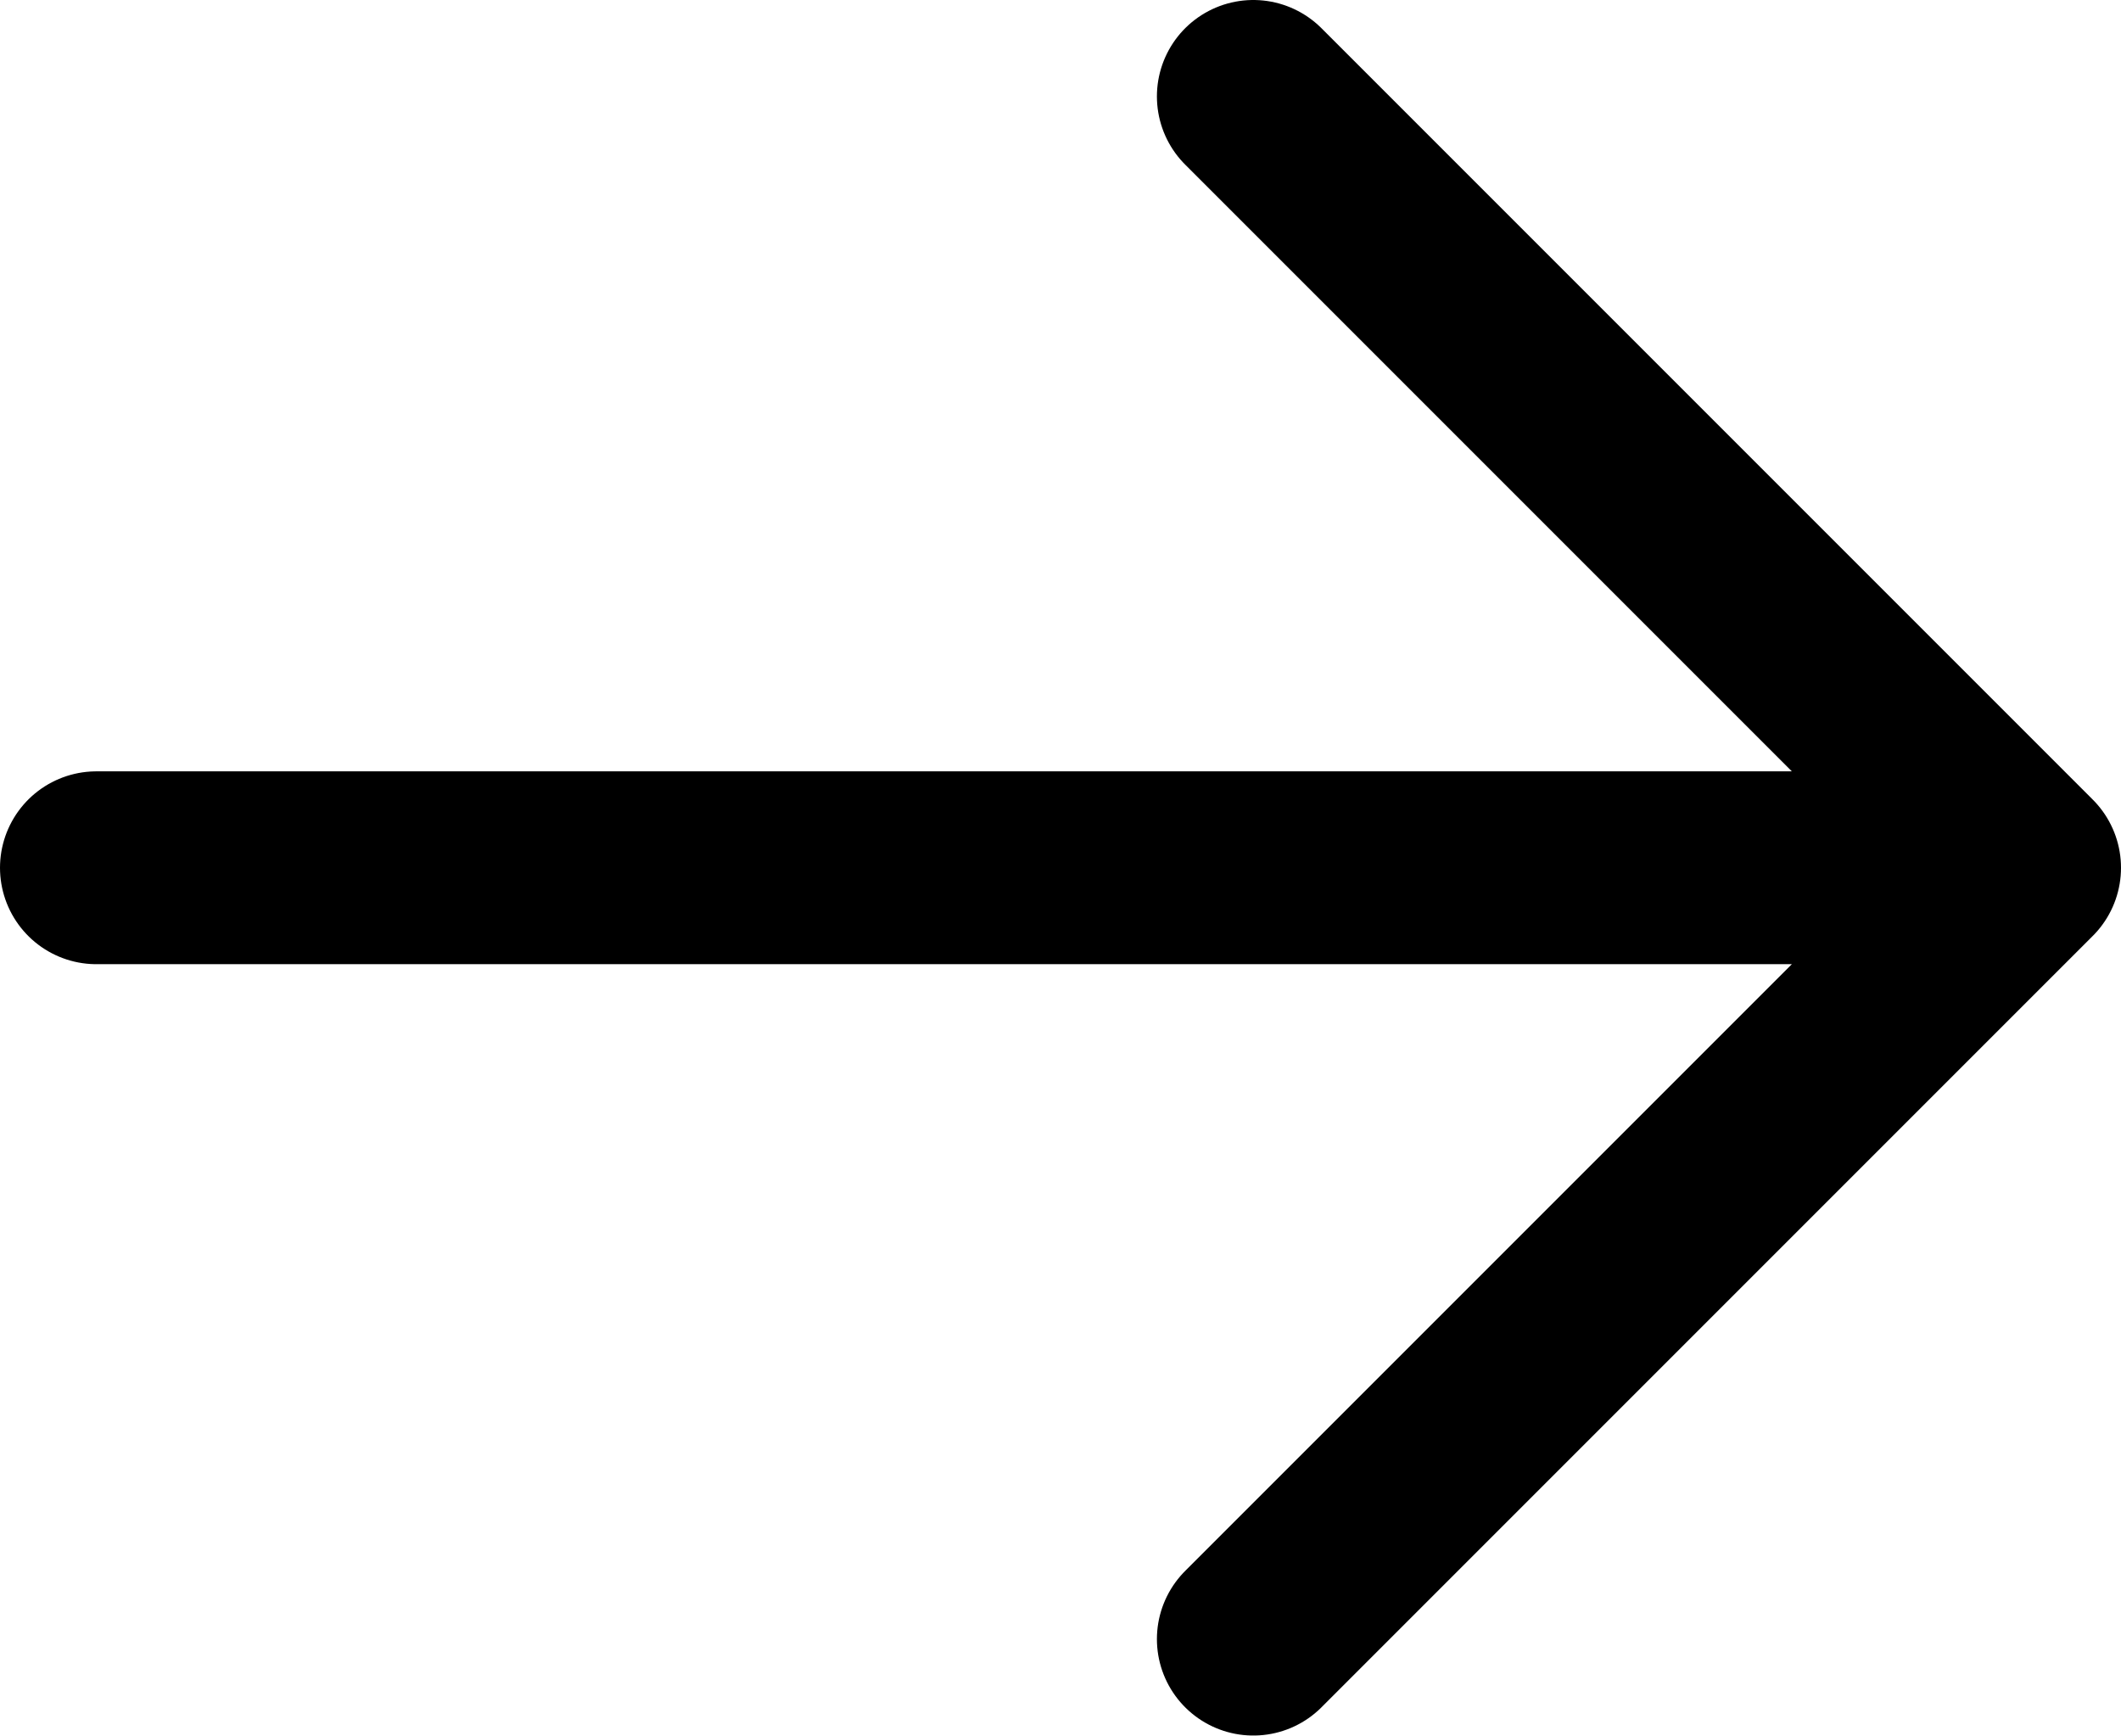
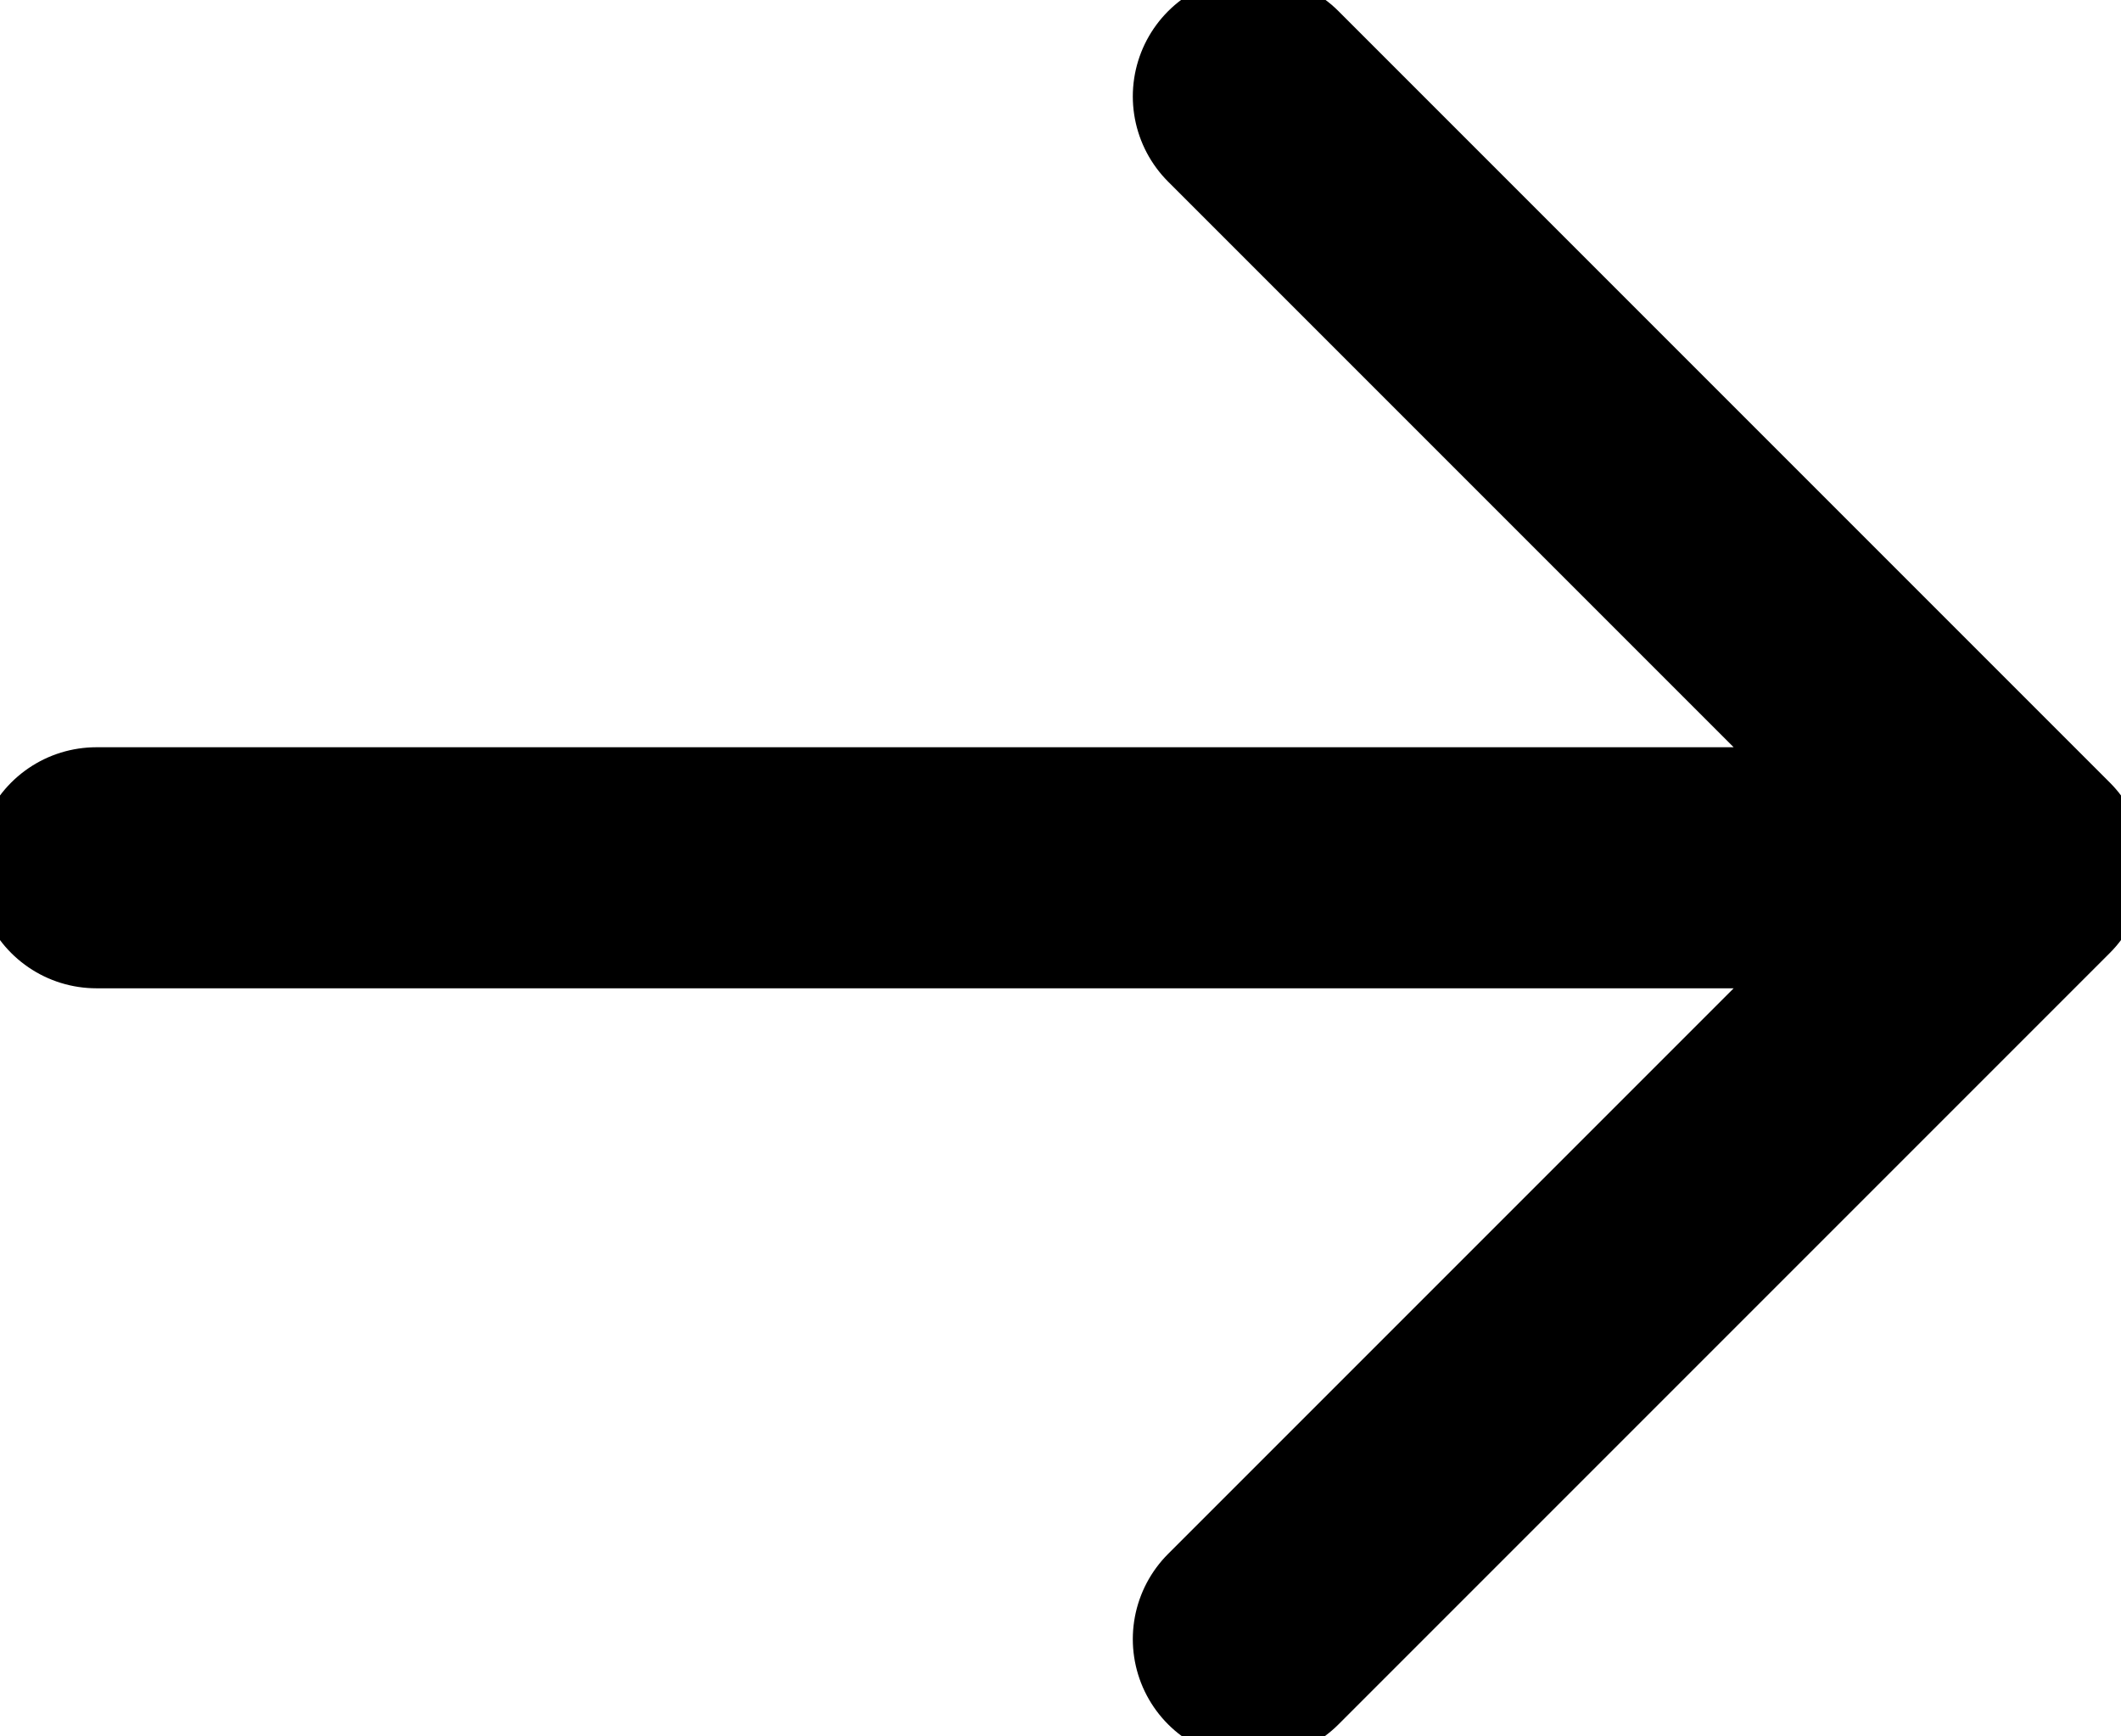
<svg xmlns="http://www.w3.org/2000/svg" width="44" height="36" viewBox="0 0 44 36" fill="none">
-   <path d="M2 18H42M42 18L26 2M42 18L26 34" stroke="black" stroke-width="4" stroke-linecap="round" stroke-linejoin="round" />
+   <path d="M2 18H42M42 18L26 2M42 18L26 34" stroke="black" stroke-width="5" stroke-linecap="round" stroke-linejoin="round" />
</svg>
